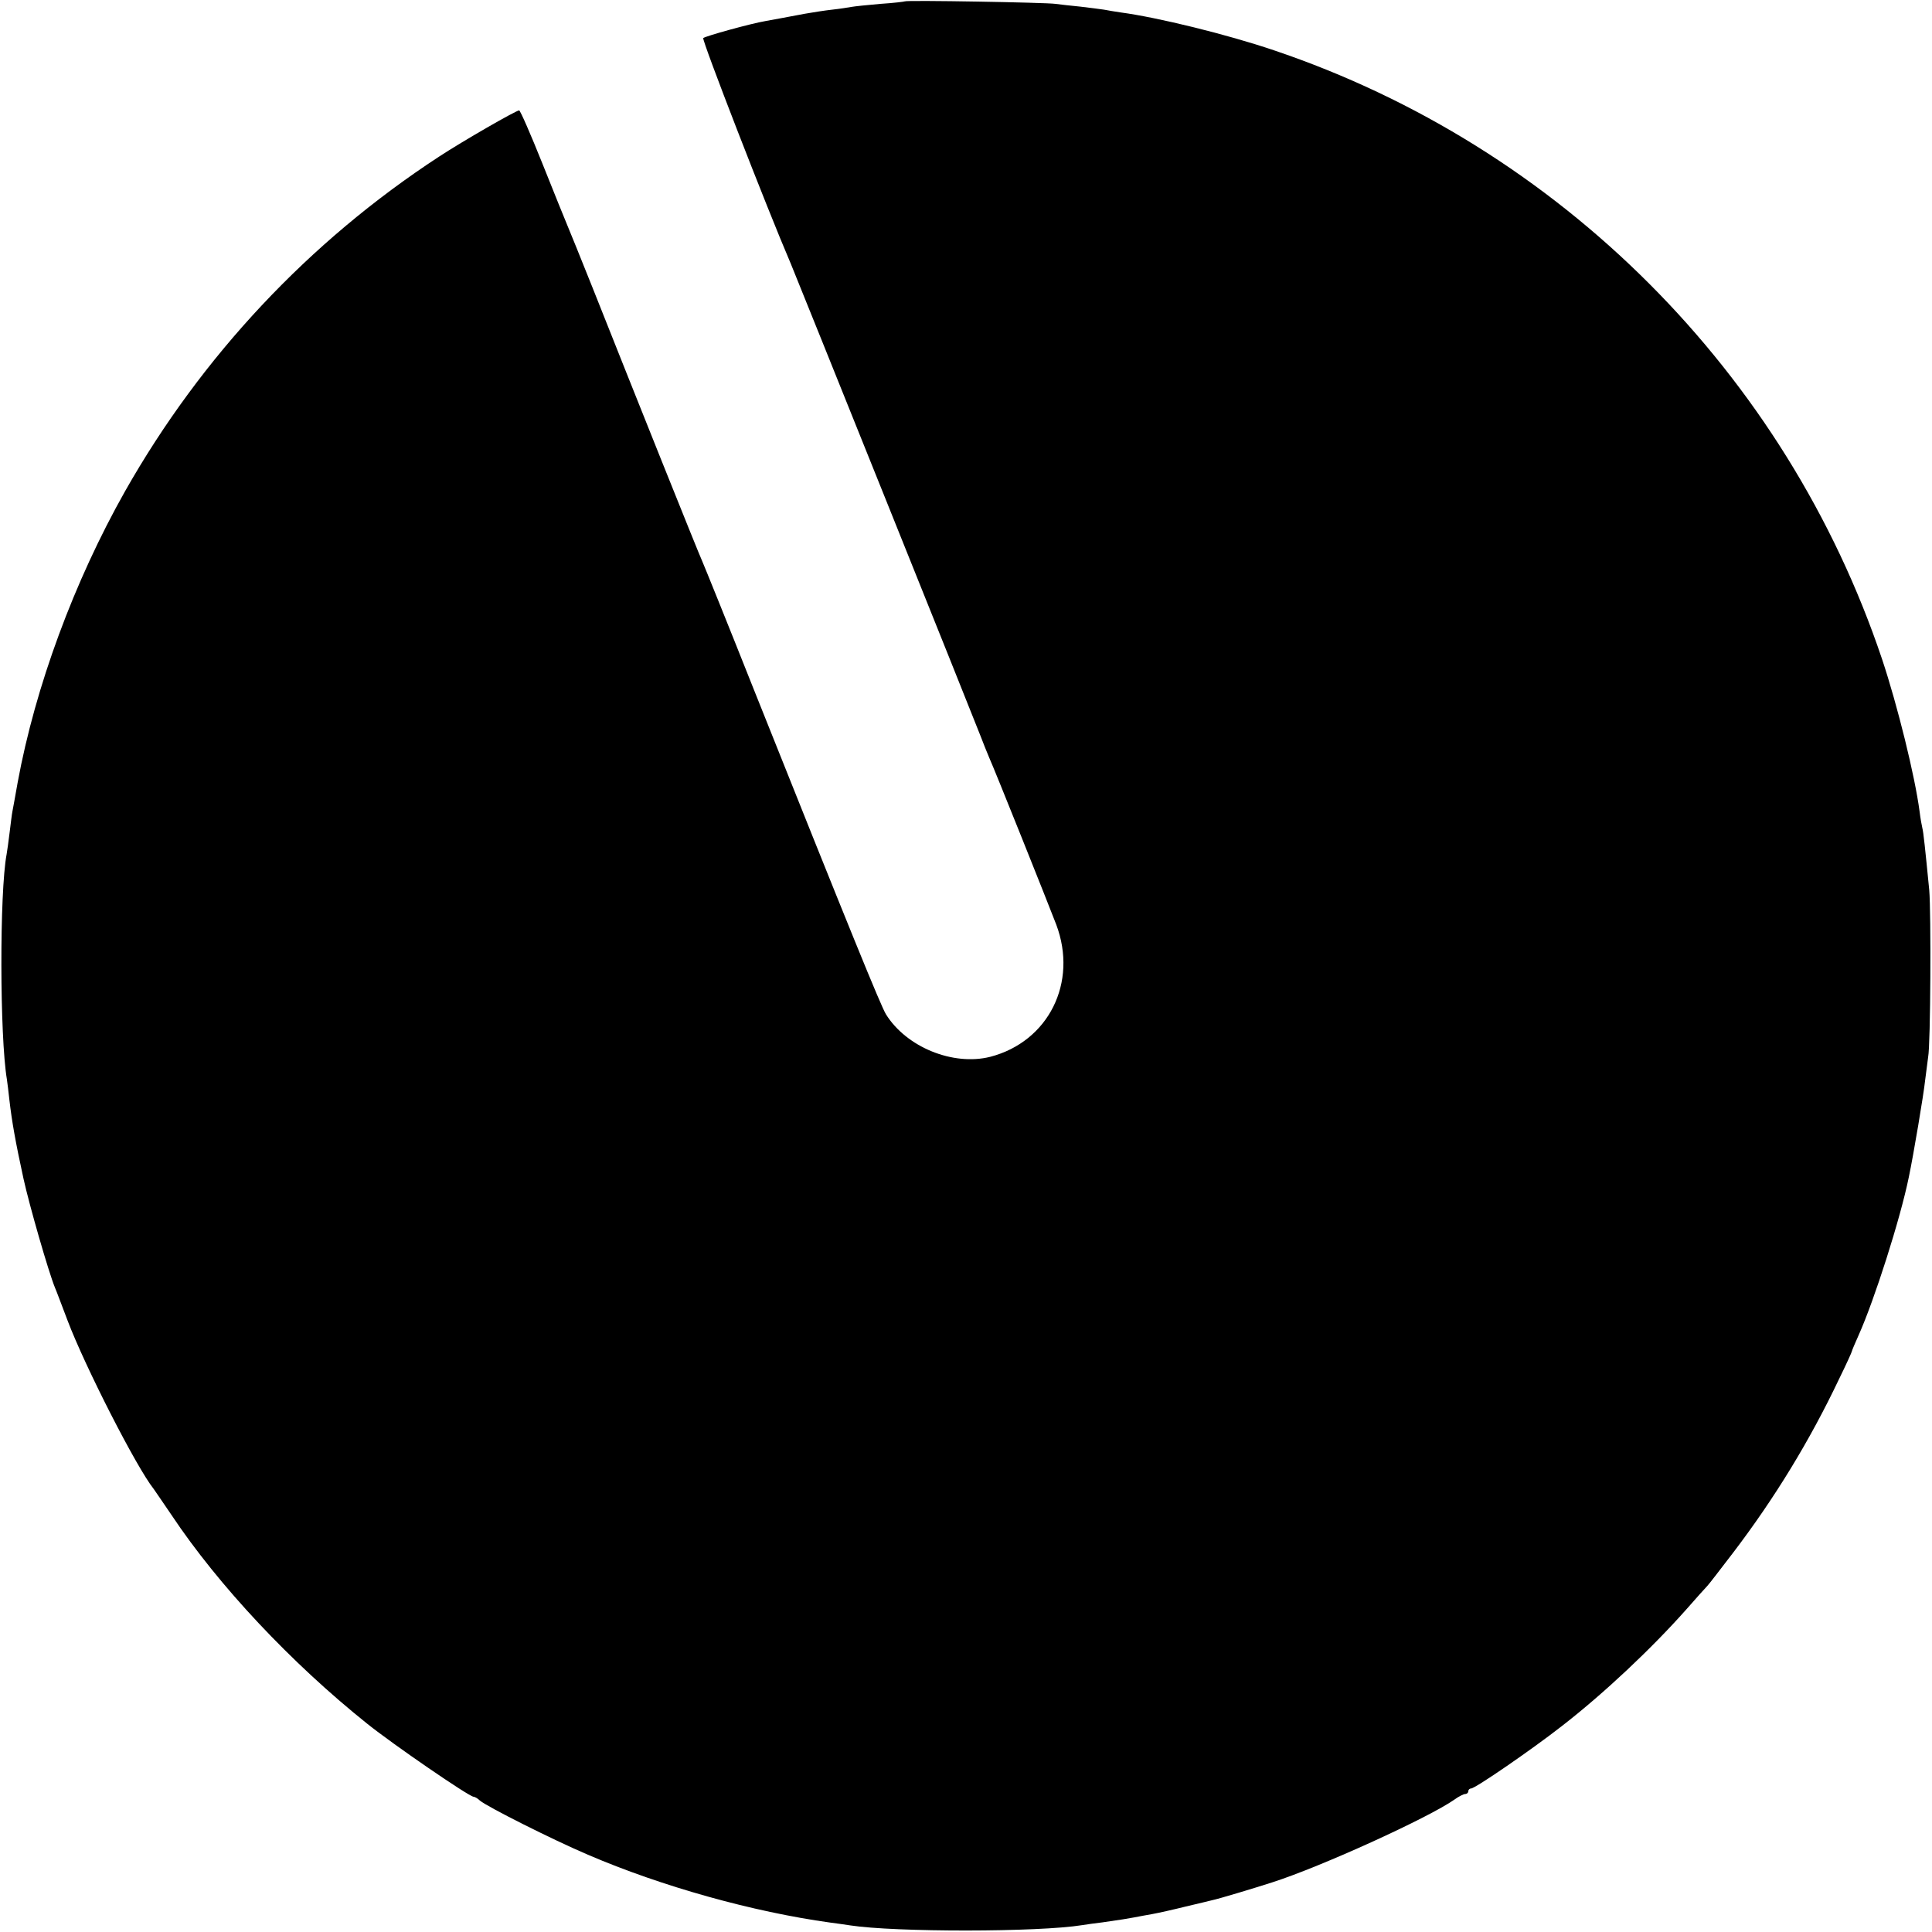
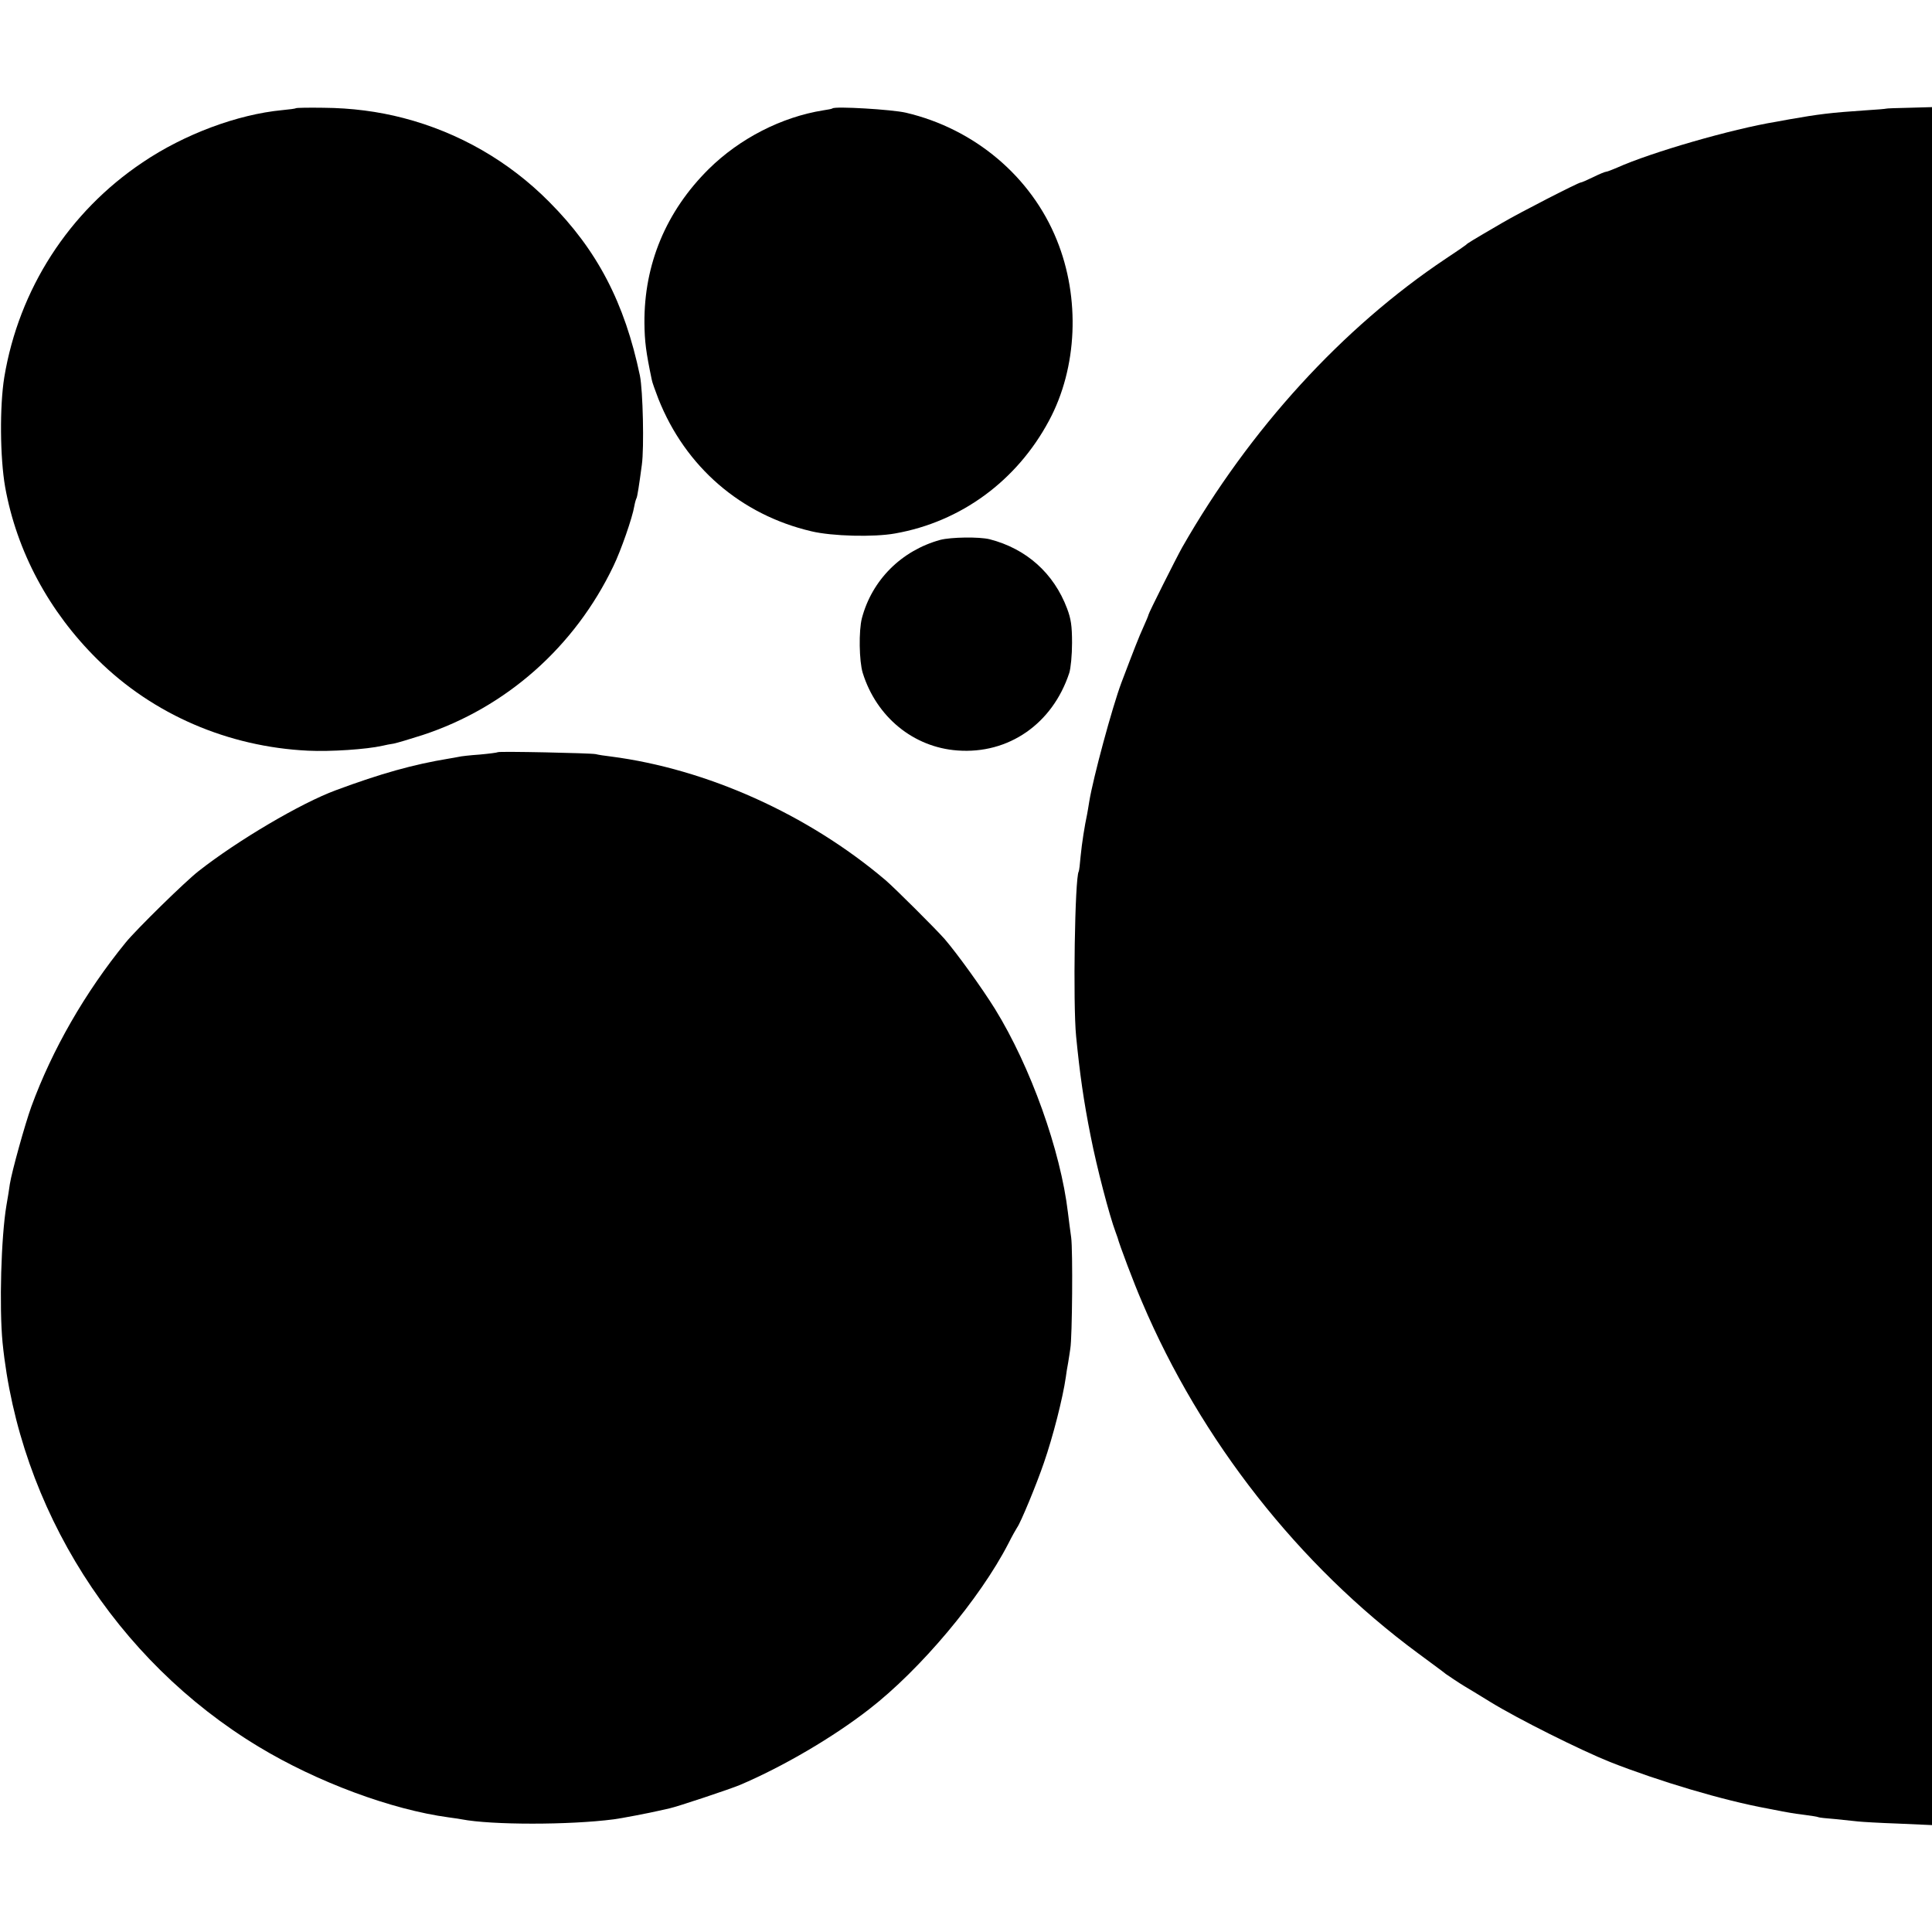
- <svg xmlns="http://www.w3.org/2000/svg" version="1.0" width="700pt" height="700pt" viewBox="0 0 700 700" preserveAspectRatio="xMidYMid meet">
-   <g transform="translate(0,700) scale(0.1,-0.1)" fill="#000000" stroke="none">
-     <path d="M3278 6995 c-1 -1 -41 -6 -88 -9 -47 -4 -94 -9 -105 -11 -11 -2 -42 -7 -70 -10 -27 -3 -72 -10 -100 -15 -27 -5 -63 -12 -80 -15 -16 -3 -43 -8 -60 -11 -54 -9 -220 -55 -227 -62 -6 -6 231 -617 317 -817 19 -45 665 -1652 687 -1710 10 -27 25 -63 32 -80 20 -44 214 -529 243 -605 79 -210 -28 -424 -239 -479 -135 -34 -304 35 -378 154 -18 29 -131 306 -480 1180 -94 237 -178 444 -185 460 -14 30 -251 622 -397 990 -44 110 -86 214 -93 230 -7 17 -48 117 -90 223 -42 105 -80 192 -84 192 -11 0 -204 -111 -291 -168 -471 -308 -860 -723 -1137 -1212 -184 -326 -325 -707 -389 -1055 -9 -49 -17 -97 -19 -105 -2 -9 -6 -43 -10 -75 -4 -33 -9 -69 -11 -80 -26 -138 -25 -661 1 -816 2 -13 6 -46 9 -74 9 -78 22 -152 51 -285 21 -96 91 -339 114 -395 5 -11 25 -65 46 -120 63 -166 249 -531 312 -610 4 -6 34 -49 65 -95 170 -255 433 -535 708 -755 92 -74 370 -265 386 -265 4 0 15 -6 23 -14 26 -22 260 -140 391 -196 268 -115 597 -207 879 -246 25 -3 57 -8 71 -10 163 -25 682 -25 842 1 13 2 46 7 73 10 71 10 87 13 115 18 14 3 43 8 65 12 22 4 76 16 120 27 44 10 87 21 96 23 25 5 157 45 219 65 178 57 568 235 660 300 15 11 33 20 39 20 6 0 11 5 11 10 0 6 5 10 10 10 15 0 220 141 330 227 152 118 324 280 450 422 36 41 70 79 76 85 6 6 48 61 94 121 150 197 277 405 383 628 26 53 47 99 47 102 0 2 11 28 24 57 57 127 151 421 182 573 17 81 54 301 59 350 4 33 9 71 11 85 9 46 11 524 4 605 -15 153 -21 210 -25 225 -2 8 -7 35 -10 60 -17 129 -80 384 -136 552 -348 1036 -1168 1857 -2204 2206 -168 57 -420 119 -555 137 -19 3 -46 7 -60 10 -13 2 -52 7 -86 11 -33 3 -74 8 -90 10 -33 5 -540 14 -546 9z" />
+ <svg xmlns="http://www.w3.org/2000/svg" version="1.0" width="900pt" height="900pt" viewBox="0 0 900 900" preserveAspectRatio="xMidYMid meet">
+   <g transform="translate(0,900) scale(0.1,-0.1)" fill="#000000" stroke="none">
+     <path d="M1379 8496 c-2 -2 -31 -6 -64 -9 -209 -20 -456 -112 -650 -243 -345 -231 -577 -592 -645 -1001 -22 -136 -20 -375 4 -512 54 -300 204 -580 430 -803 258 -256 608 -407 981 -425 105 -5 271 6 347 23 13 3 36 8 52 10 15 3 76 21 135 40 389 128 709 411 889 788 34 70 88 224 97 279 3 17 8 33 10 36 4 7 12 59 25 156 11 80 5 346 -9 415 -71 340 -199 585 -422 809 -188 190 -422 324 -679 391 -119 31 -243 47 -374 48 -68 1 -125 0 -127 -2z" />
+     <path d="M3878 8495 c-2 -2 -21 -6 -43 -9 -194 -31 -389 -131 -533 -273 -199 -197 -302 -444 -300 -718 1 -86 7 -134 34 -263 2 -13 17 -53 31 -90 126 -317 384 -540 713 -617 96 -23 291 -28 390 -10 306 54 567 245 717 526 132 246 146 570 36 841 -119 295 -383 518 -703 593 -64 15 -331 31 -342 20z" />
+     <path d="M8787 8494 c-1 -1 -45 -5 -97 -8 -164 -11 -218 -18 -355 -42 -16 -3 -43 -8 -60 -11 -208 -34 -584 -143 -742 -214 -24 -10 -46 -19 -51 -19 -5 0 -32 -11 -60 -25 -29 -14 -54 -25 -58 -25 -11 0 -282 -139 -364 -187 -151 -88 -165 -97 -170 -103 -3 -3 -45 -32 -95 -65 -481 -321 -914 -795 -1228 -1345 -27 -48 -157 -307 -157 -314 0 -3 -11 -29 -24 -58 -21 -46 -42 -100 -102 -258 -43 -115 -132 -444 -150 -555 -3 -21 -8 -47 -10 -59 -11 -51 -24 -132 -30 -194 -3 -37 -7 -69 -9 -72 -18 -29 -27 -616 -12 -768 17 -173 35 -301 68 -466 28 -143 87 -369 116 -446 3 -8 7 -19 9 -25 8 -32 77 -215 114 -300 274 -646 731 -1227 1285 -1636 66 -49 125 -92 130 -97 13 -9 65 -44 87 -57 9 -5 63 -38 120 -73 130 -80 421 -225 558 -280 229 -90 527 -179 735 -217 50 -10 97 -19 106 -20 9 -2 40 -6 70 -10 30 -4 56 -8 59 -10 3 -2 39 -6 80 -9 41 -4 89 -9 105 -11 17 -2 101 -7 188 -10 l157 -7 0 4002 0 4001 -106 -3 c-58 -1 -106 -3 -107 -4z" />
+     <path d="M4380 6485 c-181 -50 -318 -187 -365 -365 -15 -58 -13 -200 4 -255 64 -205 236 -346 441 -361 238 -18 443 124 521 361 7 22 13 84 13 140 0 80 -5 112 -23 160 -62 165 -190 279 -361 323 -49 12 -180 10 -230 -3z" />
+     <path d="M2319 5496 c-2 -2 -40 -7 -84 -11 -44 -3 -89 -8 -100 -11 -11 -2 -31 -6 -45 -8 -164 -27 -315 -69 -525 -147 -163 -60 -458 -234 -640 -377 -63 -49 -290 -272 -339 -332 -190 -233 -343 -500 -440 -765 -30 -83 -91 -303 -100 -360 -3 -22 -10 -67 -16 -100 -25 -148 -34 -474 -18 -640 78 -772 527 -1480 1193 -1882 273 -165 619 -293 885 -329 19 -2 46 -7 60 -9 140 -27 503 -27 710 0 27 3 168 30 210 40 14 3 36 8 49 11 34 7 283 90 328 109 200 85 434 222 602 353 239 185 516 515 648 771 18 36 37 69 41 75 16 21 91 202 125 302 42 121 88 301 102 399 2 17 7 47 11 68 3 20 8 49 10 65 9 53 12 458 4 517 -5 33 -11 85 -15 115 -34 290 -174 681 -340 950 -61 98 -174 255 -234 325 -43 49 -235 240 -276 275 -362 307 -832 518 -1280 576 -27 3 -59 8 -70 11 -24 5 -451 14 -456 9z" />
  </g>
</svg>
